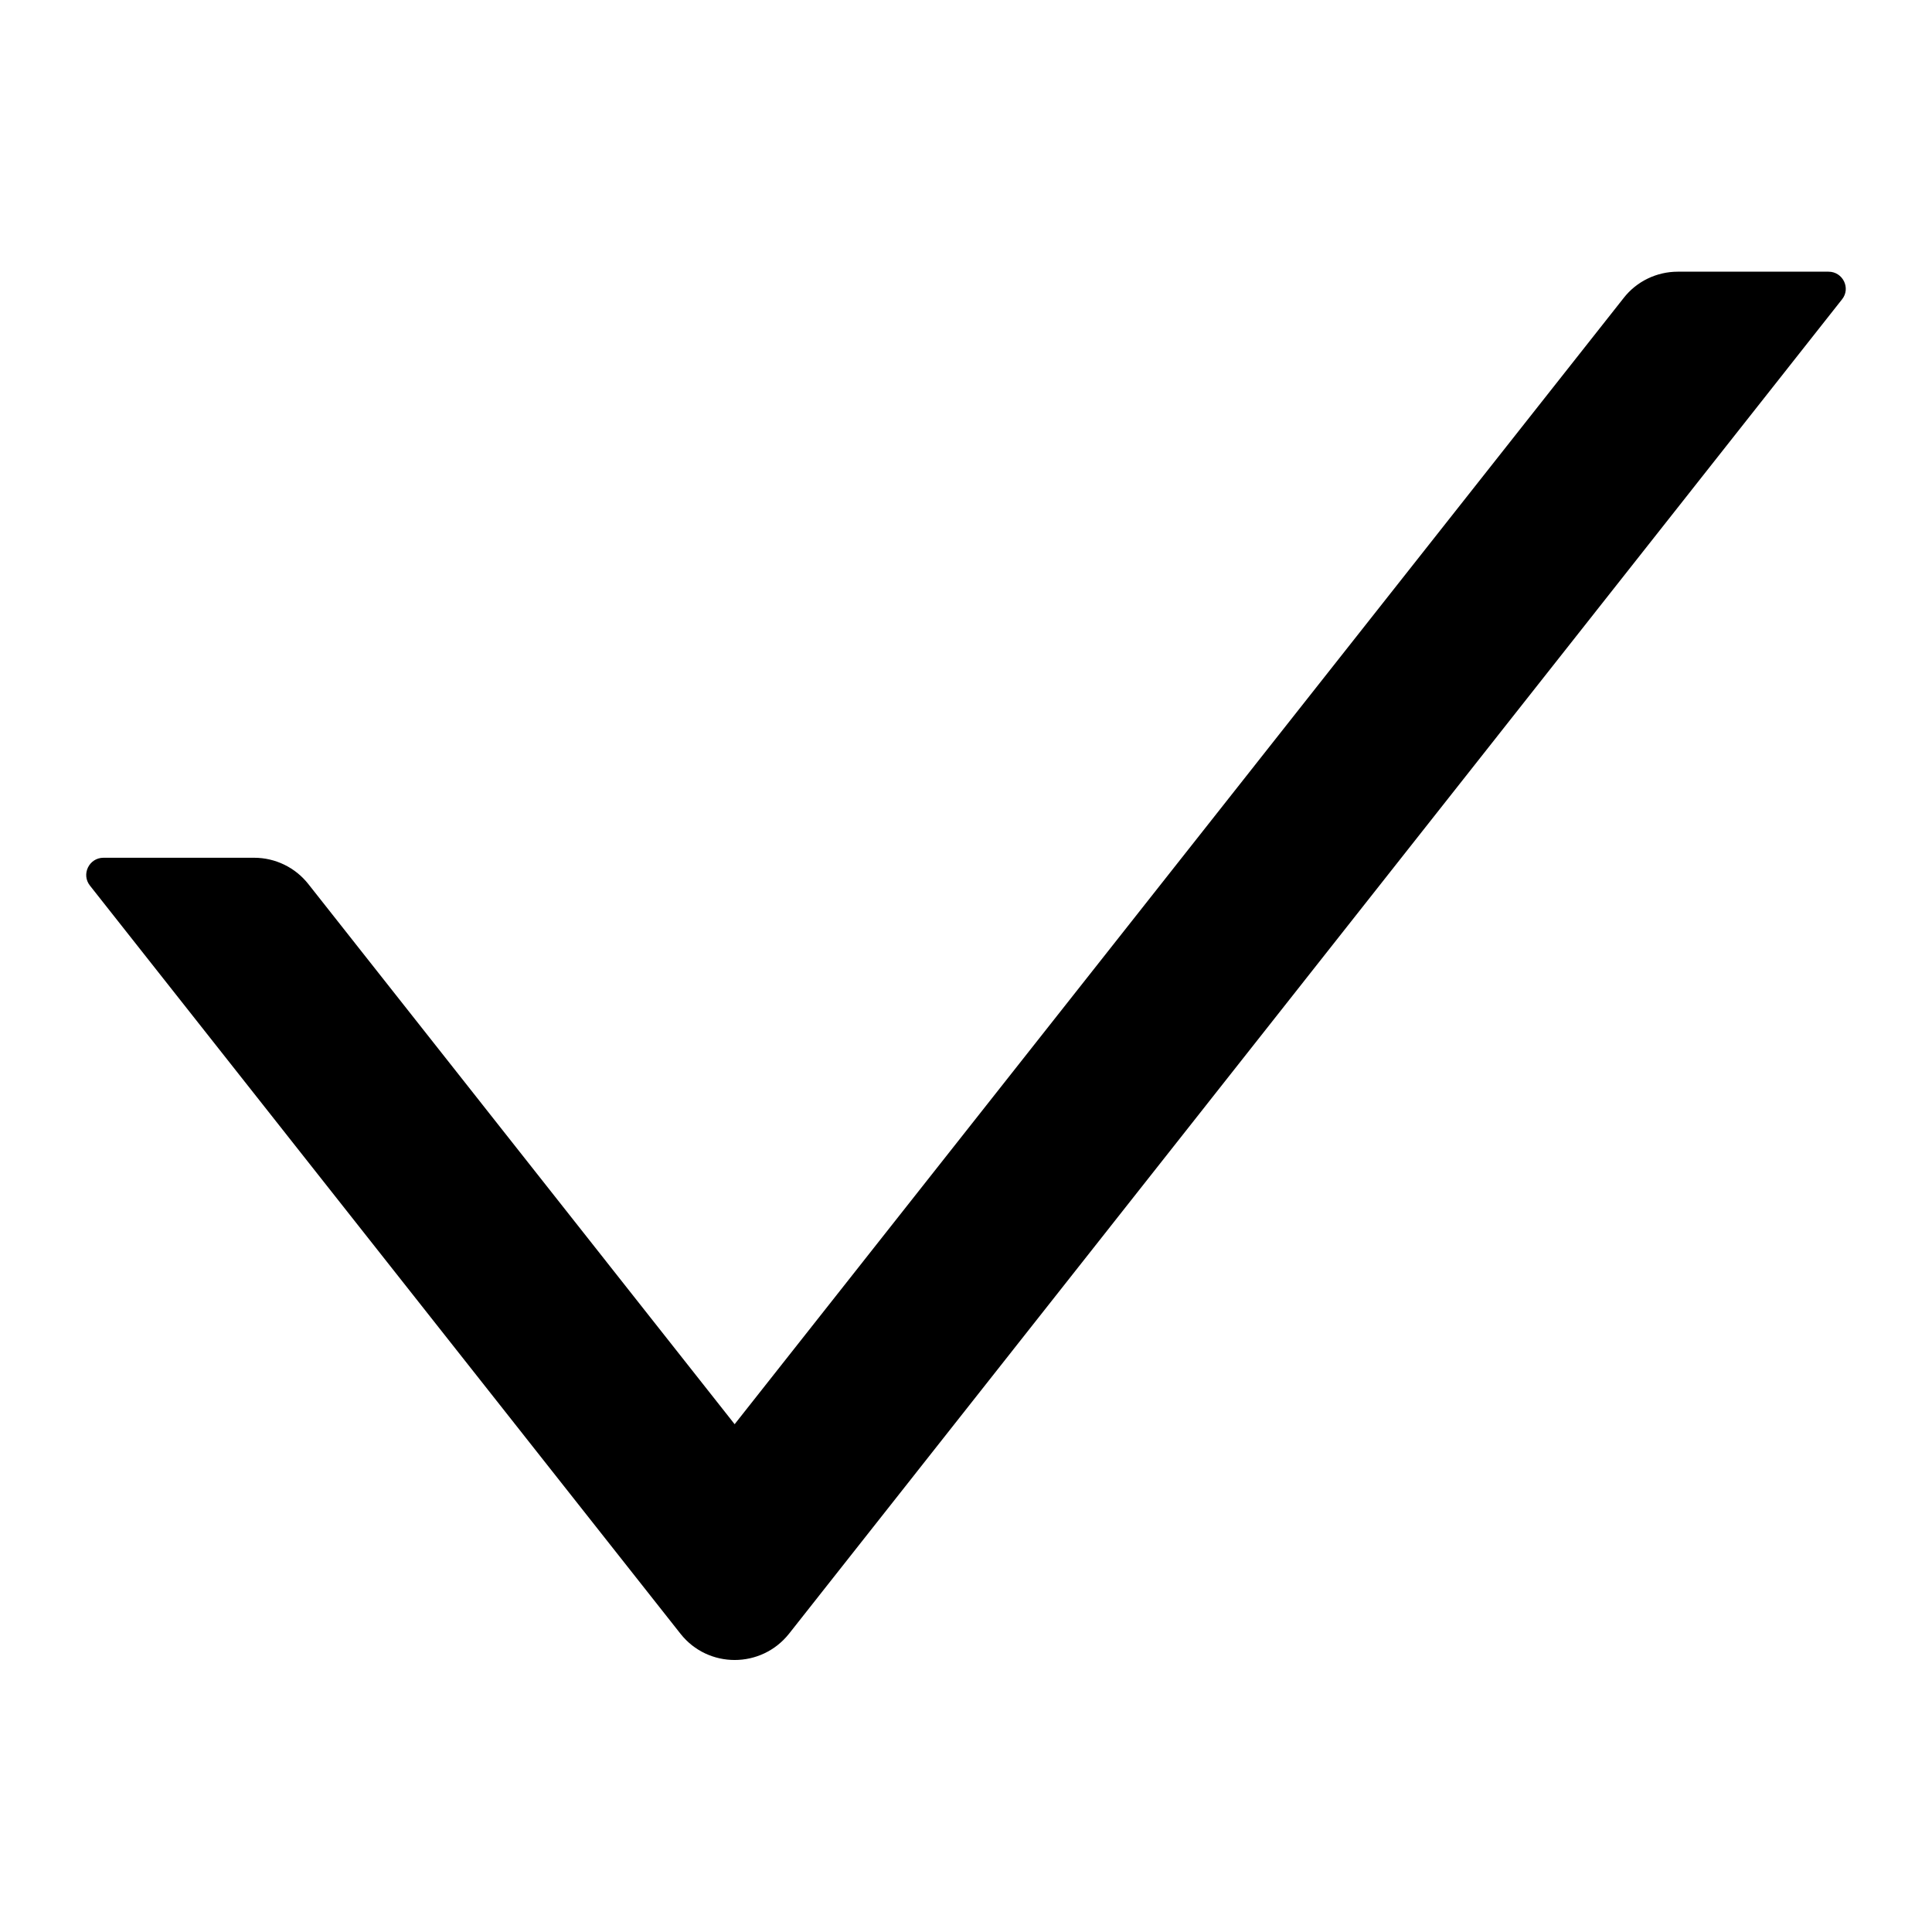
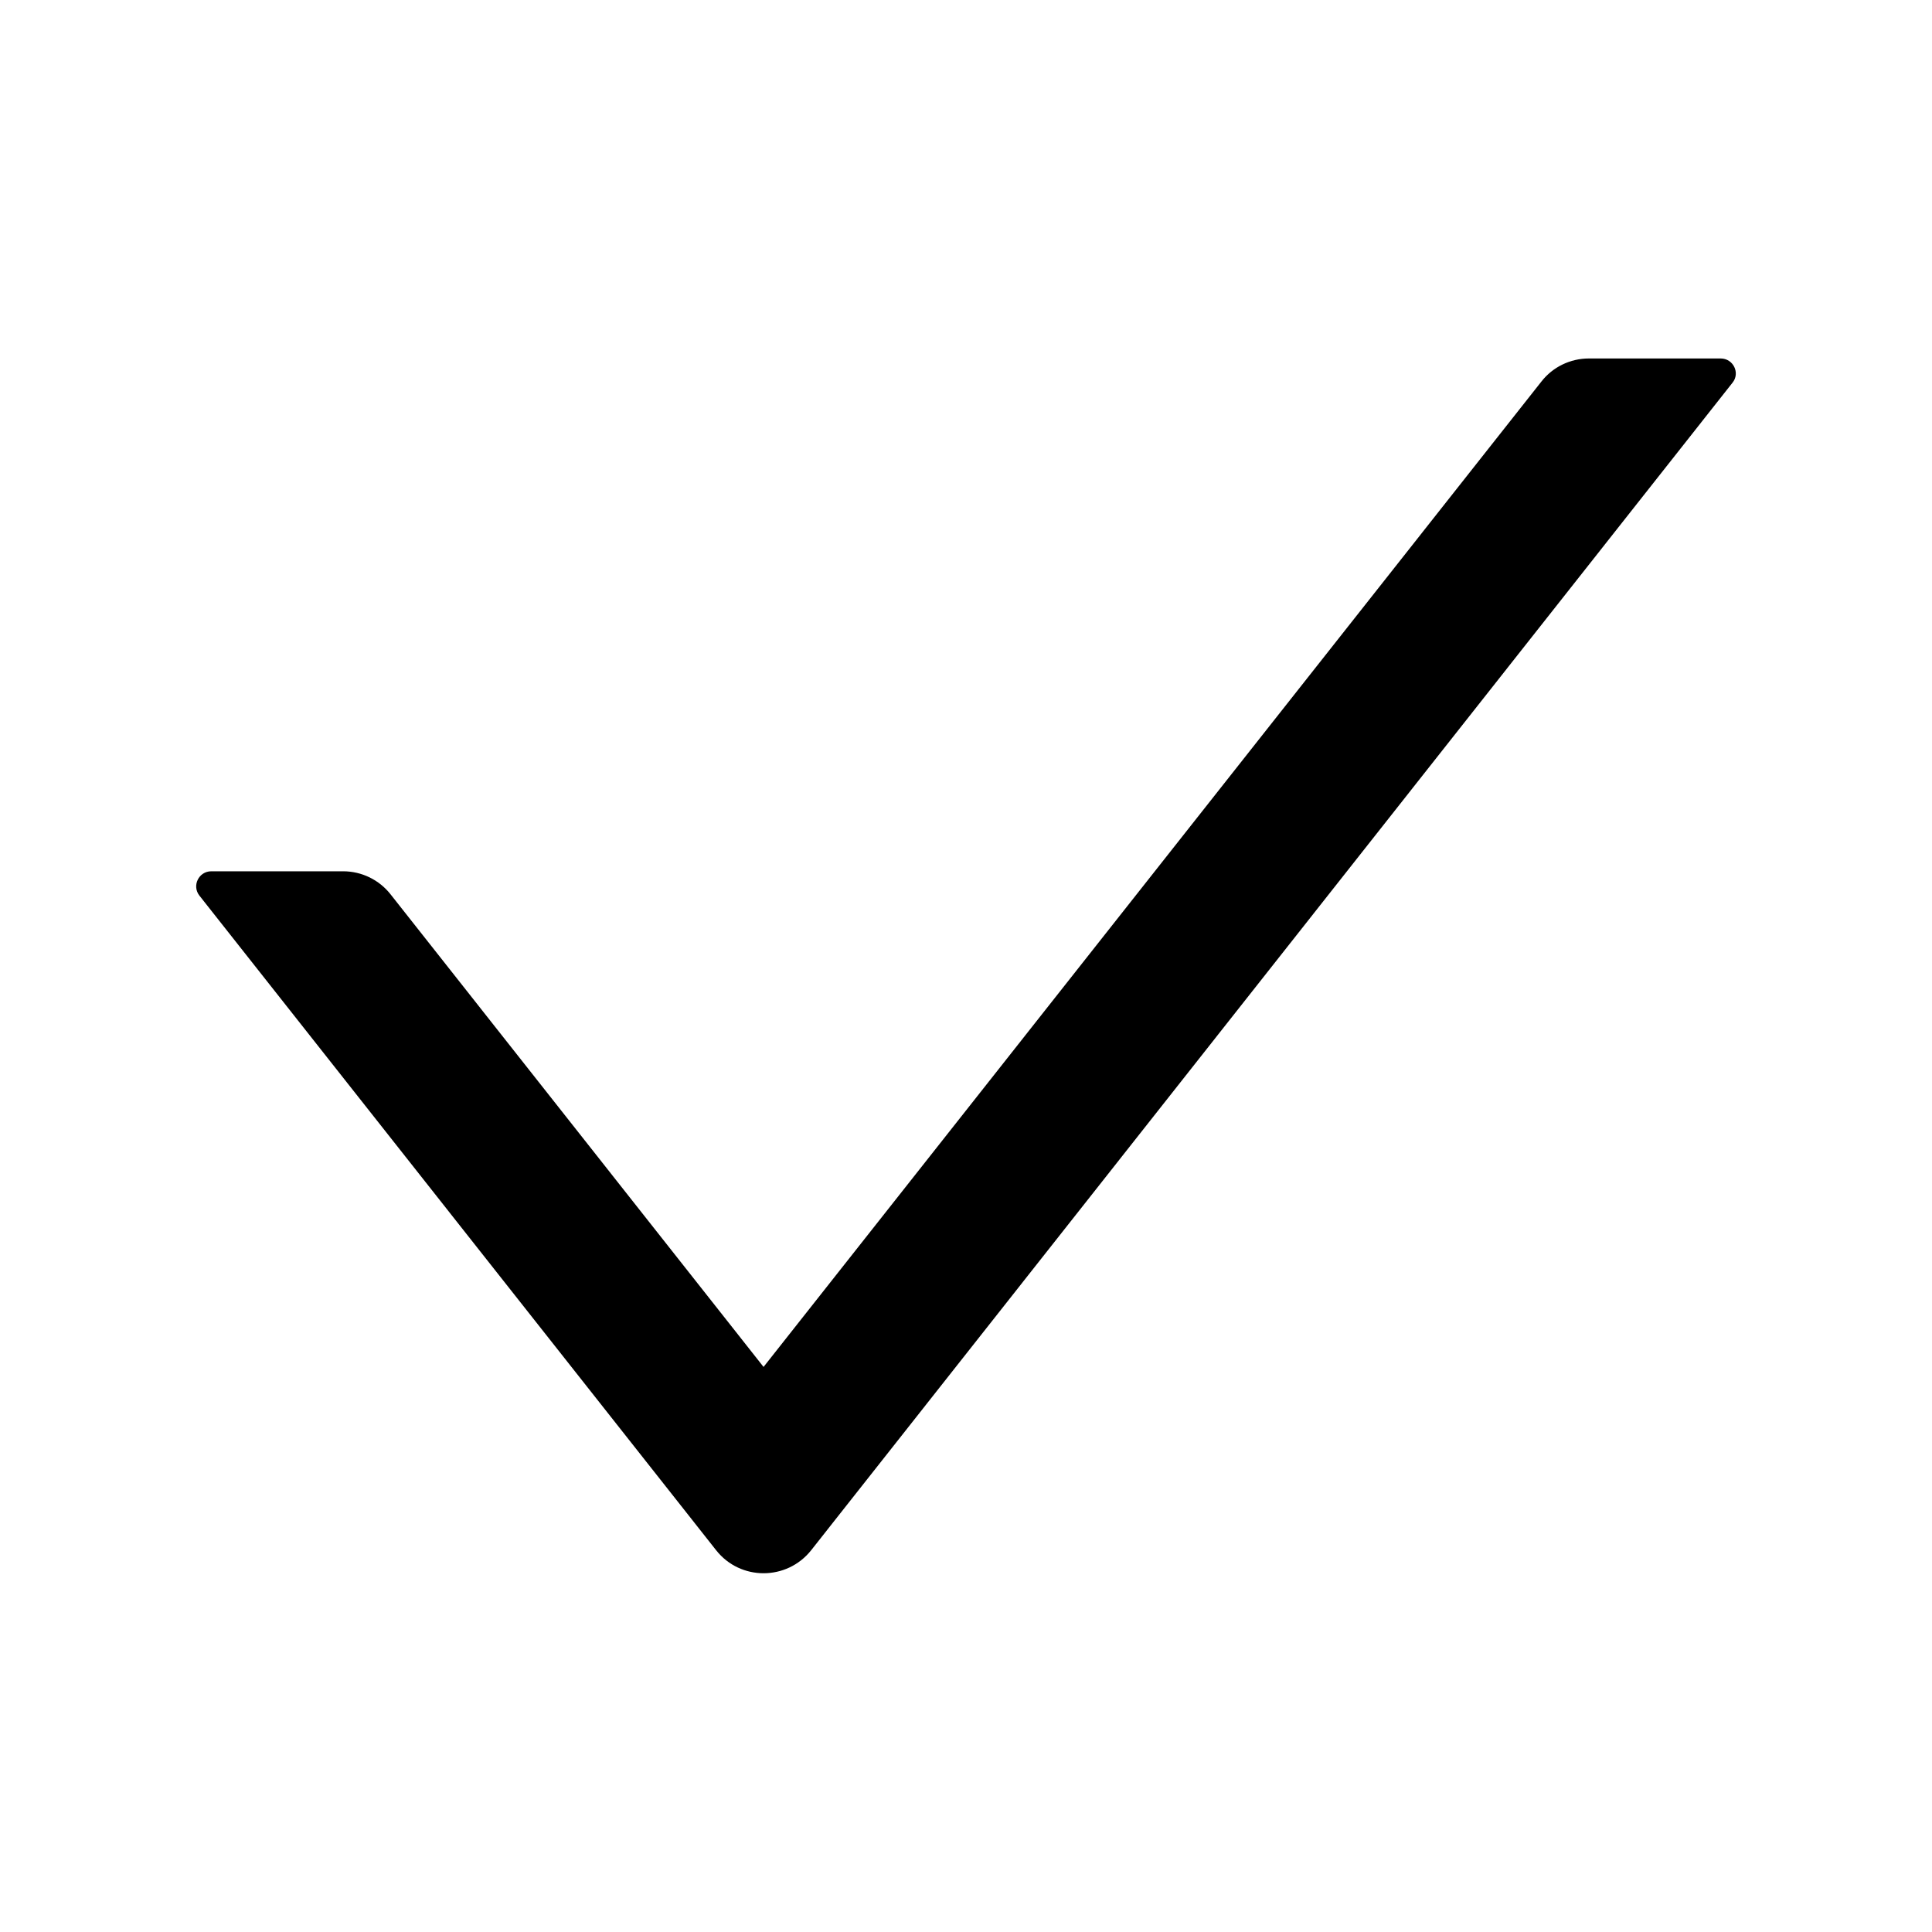
- <svg viewBox="64 64 896 896" focusable="false">
+ <svg viewBox="0 0 1024 1024" focusable="false">
  <path d="M912 190h-69.9c-9.8 0-19.1 4.5-25.1 12.2L404.7 724.5 207 474a32 32 0 00-25.1-12.2H112c-6.7 0-10.4 7.7-6.3 12.9l273.9 347c12.8 16.2 37.4 16.2 50.3 0l488.4-618.9c4.1-5.1.4-12.8-6.3-12.8z" />
</svg>
